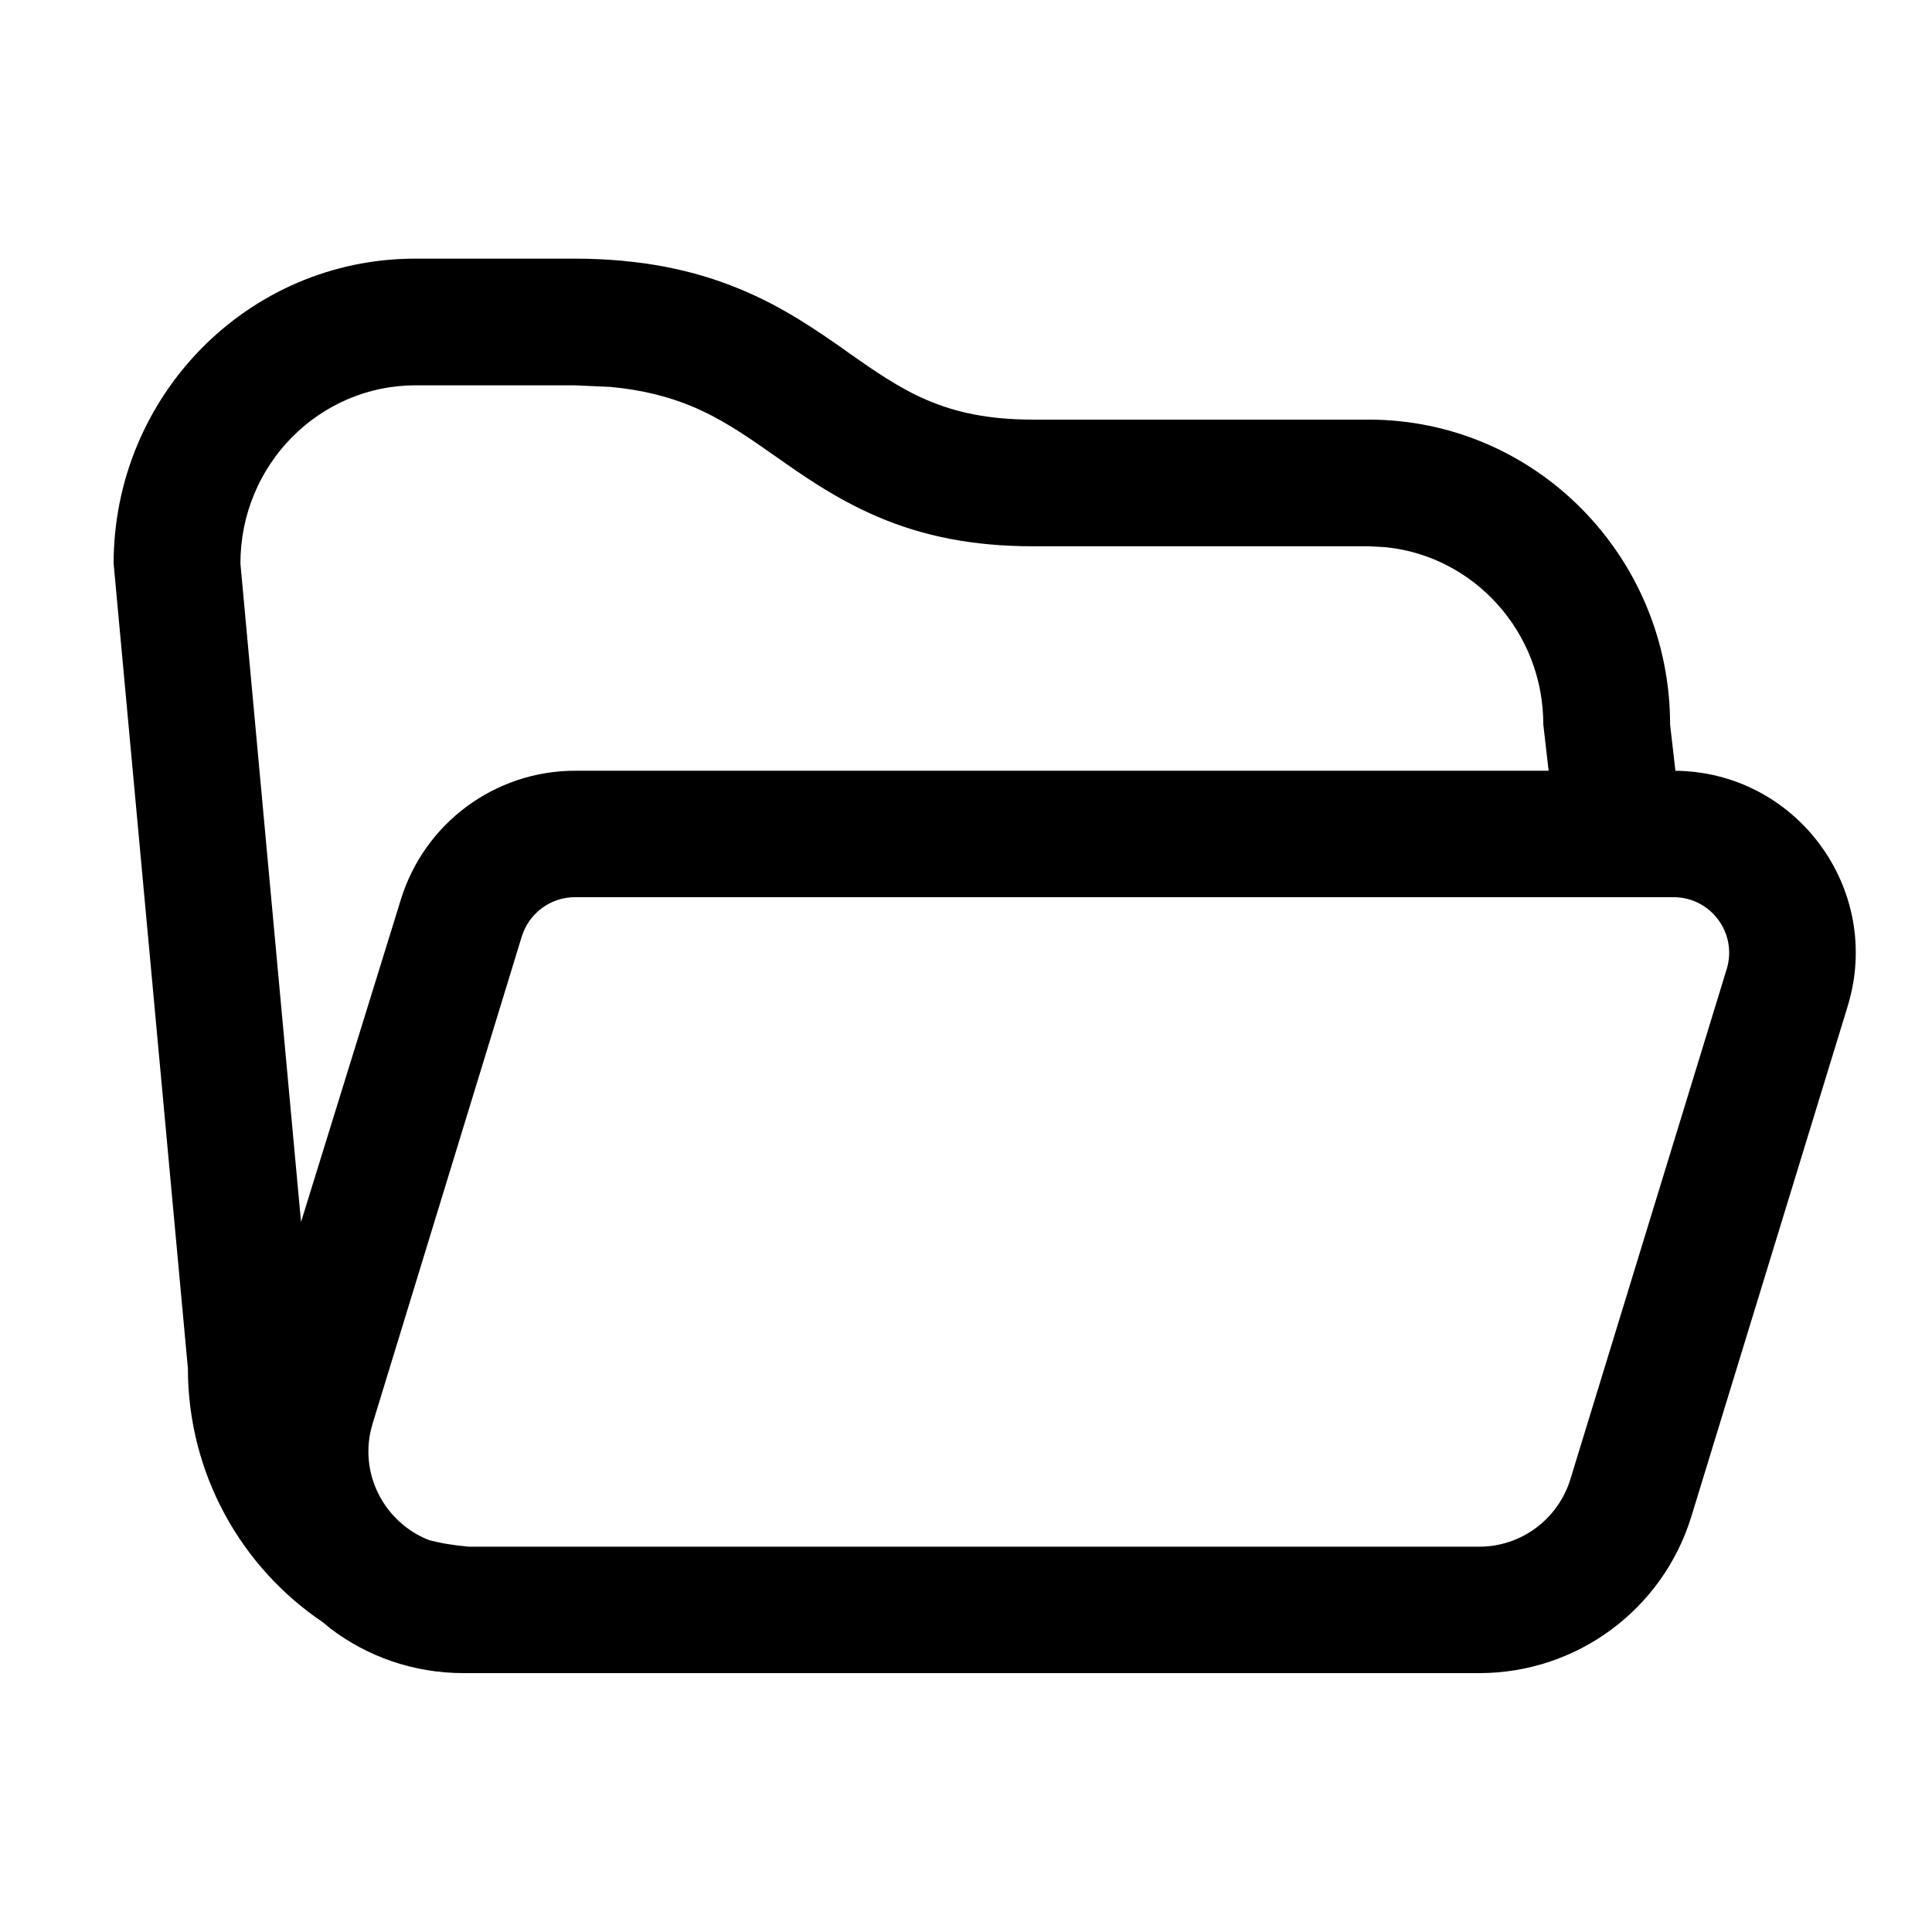
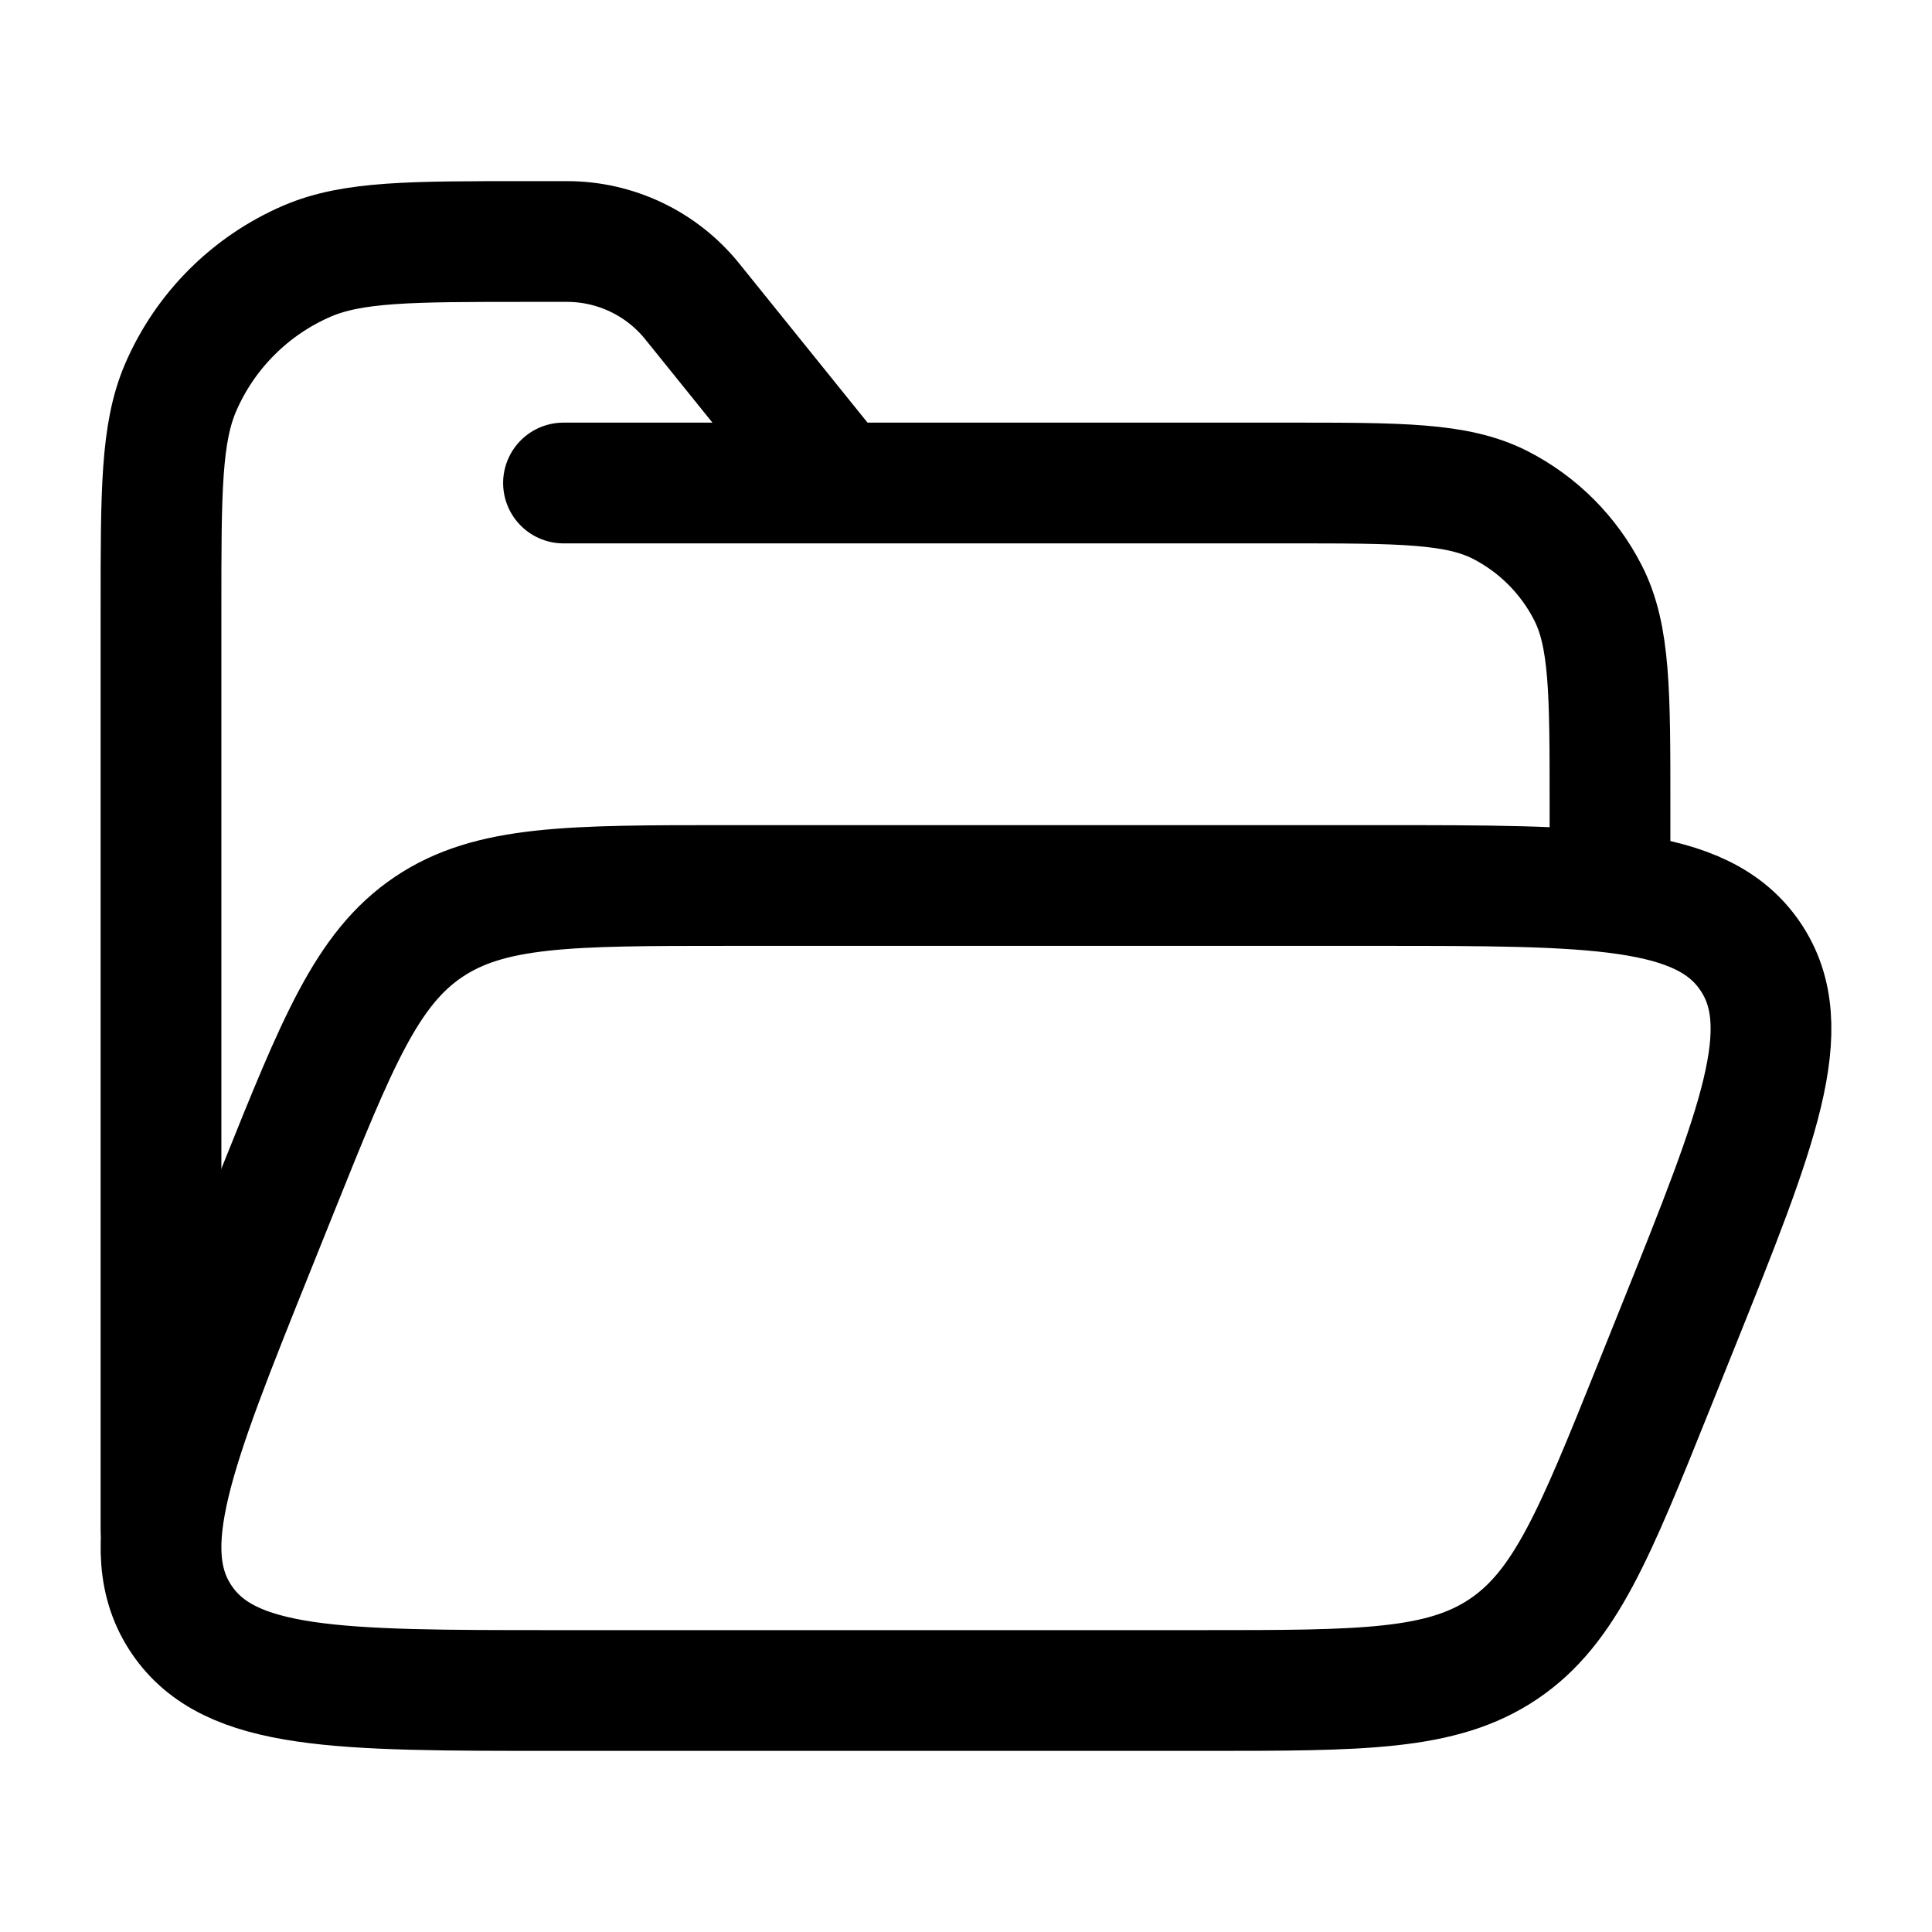
- <svg xmlns="http://www.w3.org/2000/svg" viewBox="0 0 16 16">
-   <path fill="currentColor" fill-rule="evenodd" clip-rule="evenodd" d="M4.755 2.142C5.309 2.142 5.746 2.237 6.118 2.39C6.483 2.539 6.767 2.738 7.004 2.904L7.021 2.917C7.471 3.232 7.816 3.475 8.552 3.475H11.333C12.719 3.475 13.831 4.612 13.831 6L13.875 6.383H13.859C14.873 6.383 15.598 7.363 15.302 8.332L14.007 12.559C13.77 13.33 13.058 13.856 12.251 13.856H3.84C3.42 13.856 3.041 13.717 2.738 13.488L2.674 13.435C1.999 12.981 1.556 12.207 1.556 11.331L0.941 4.667C0.941 3.279 2.053 2.142 3.439 2.142H4.755ZM4.763 7.43C4.56 7.43 4.381 7.562 4.321 7.756L3.086 11.789C2.961 12.197 3.182 12.607 3.549 12.753C3.635 12.777 3.741 12.796 3.882 12.809H12.251C12.597 12.809 12.903 12.582 13.005 12.251L14.3 8.025C14.39 7.729 14.169 7.43 13.859 7.43H4.763ZM3.439 3.191C2.647 3.192 1.991 3.845 1.991 4.667L2.493 10.12L3.32 7.449C3.515 6.816 4.1 6.383 4.763 6.383H12.825L12.781 6C12.781 5.229 12.204 4.607 11.479 4.532L11.333 4.524H8.552C8.058 4.524 7.645 4.441 7.267 4.279C6.915 4.129 6.627 3.923 6.418 3.776L6.4 3.764C6.162 3.596 5.964 3.462 5.72 3.361C5.541 3.288 5.328 3.229 5.052 3.204L4.755 3.191H3.439Z" />
+ <svg xmlns="http://www.w3.org/2000/svg" viewBox="0 0 24 24" width="24" height="24" color="currentColor" fill="none" stroke="currentColor" stroke-width="1.5" stroke-linejoin="round">
+   <path d="M2 19V7.549C2 6.105 2 5.383 2.243 4.816C2.547 4.11 3.11 3.547 3.816 3.243C4.383 3 5.098 3 6.549 3H7.043C7.648 3 8.221 3.274 8.6 3.745L10.418 6M10.418 6H16C17.4 6 18.1 6 18.635 6.272C19.105 6.512 19.488 6.895 19.727 7.365C20 7.9 20 8.6 20 10V11M10.418 6H7" stroke-linecap="round" />
+   <path d="M3.158 15.514L3.456 14.772C4.19 12.945 4.557 12.032 5.322 11.516C6.088 11 7.076 11 9.052 11H17.112C19.8 11 21.145 11 21.742 11.879C22.34 12.758 21.84 14 20.842 16.486L20.544 17.228C19.81 19.055 19.443 19.968 18.678 20.484C17.912 21 16.924 21 14.948 21H6.888C4.2 21 2.855 21 2.258 20.121C1.66 19.242 2.16 18 3.158 15.514Z" />
</svg>
